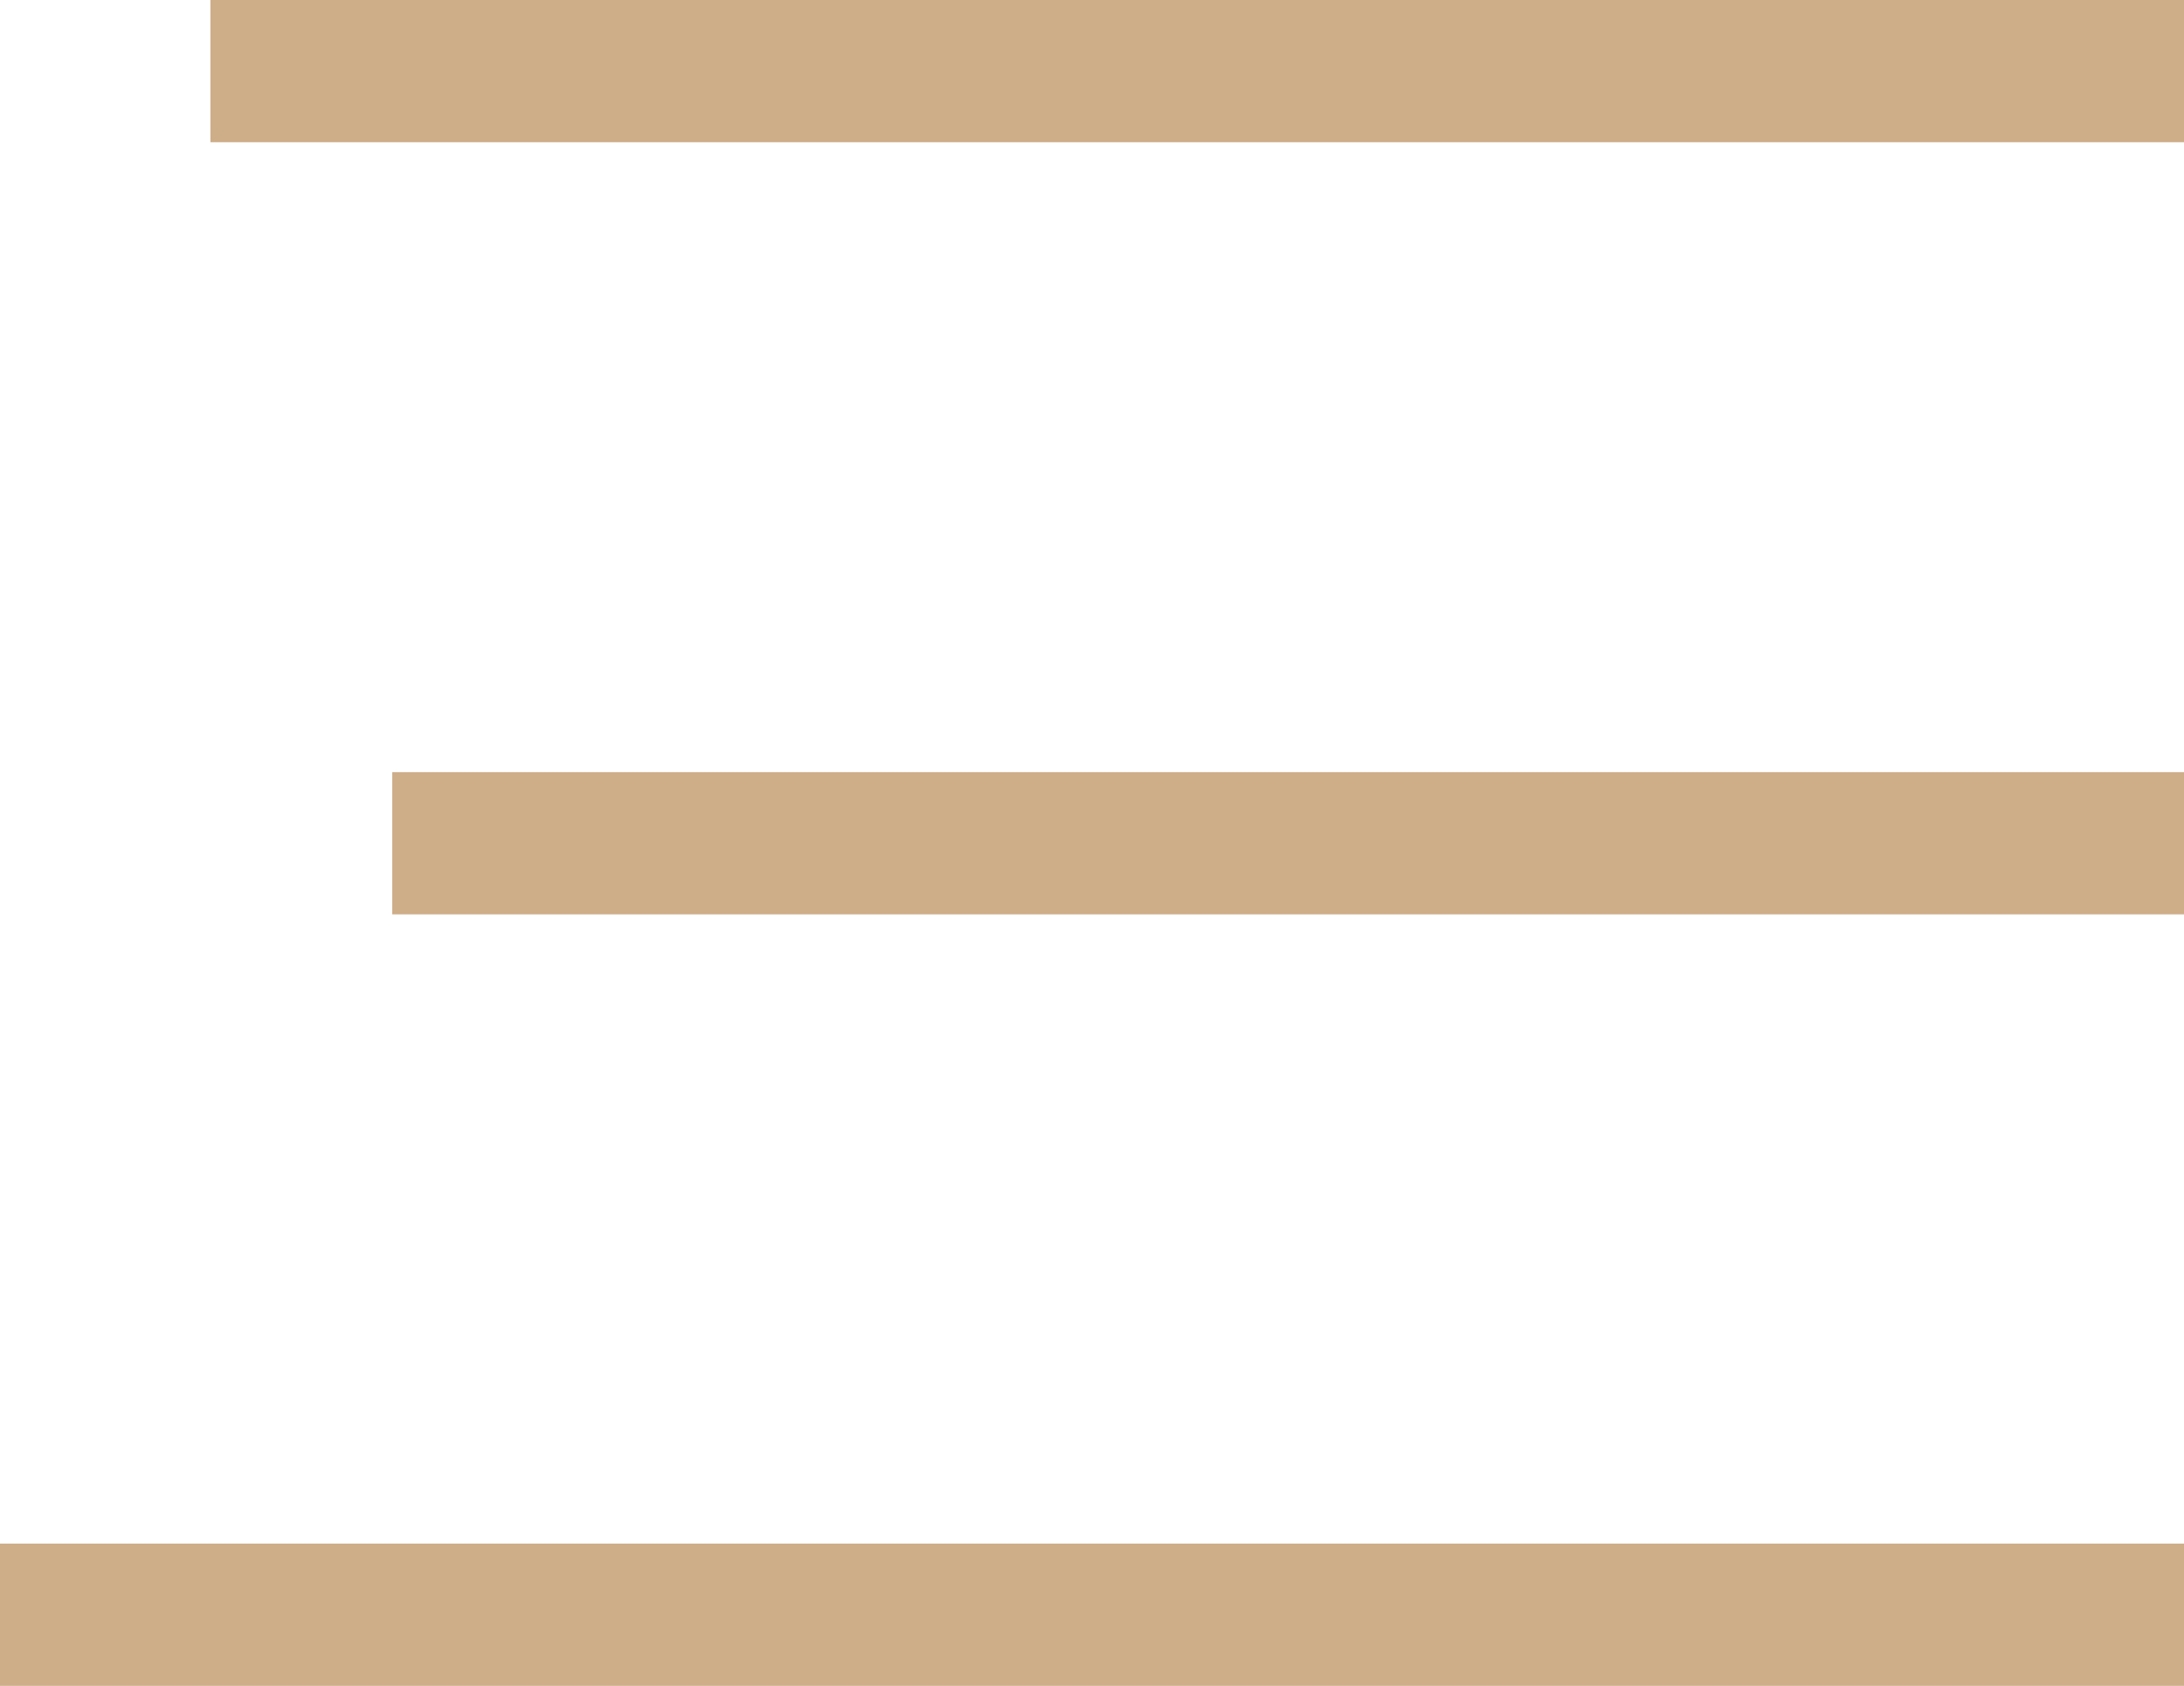
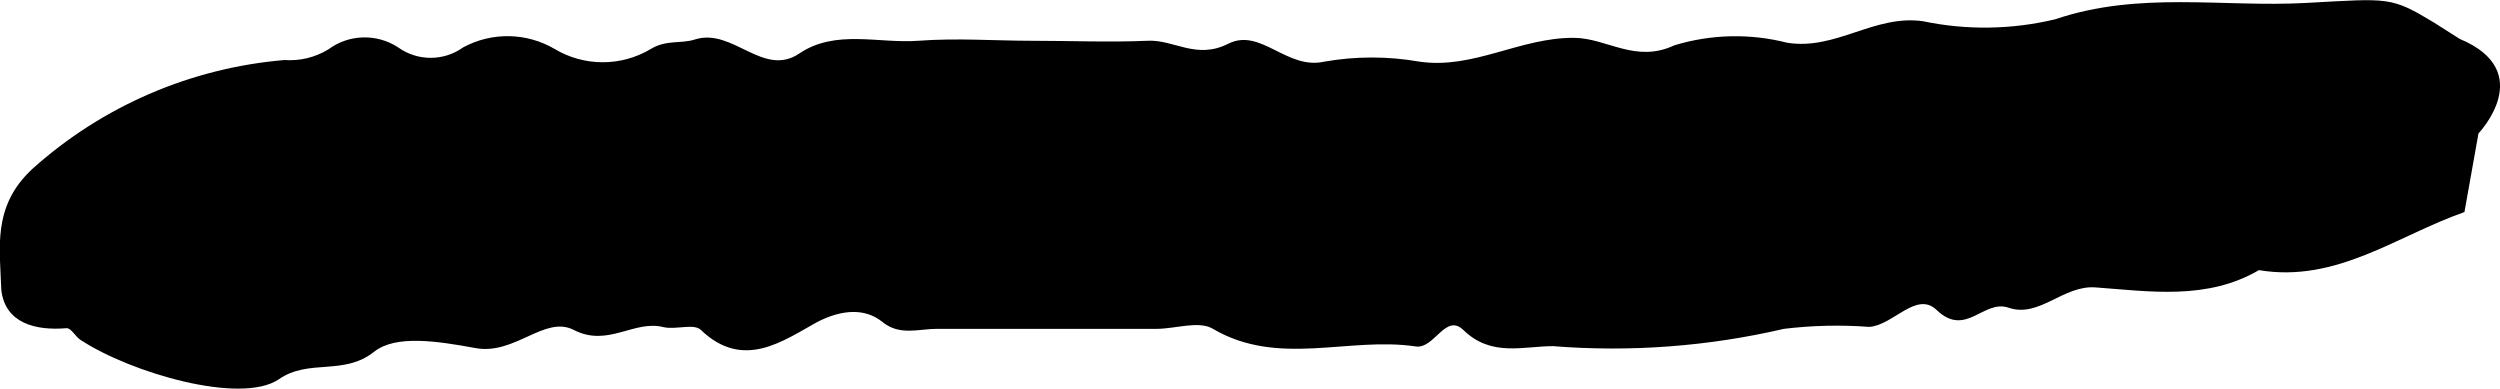
- <svg xmlns="http://www.w3.org/2000/svg" viewBox="0 0 33.63 25.96">
-   <defs>
-     <style>.cls-1{fill:#cead89;}</style>
-   </defs>
+ <svg xmlns="http://www.w3.org/2000/svg" viewBox="0 0 76.63 11.91">
  <g id="Layer_2" data-name="Layer 2">
    <g id="Layer_1-2" data-name="Layer 1">
-       <rect class="cls-1" x="3.24" width="30.39" height="2.19" />
-       <rect class="cls-1" x="6.04" y="11.89" width="27.59" height="2.19" />
-       <rect class="cls-1" y="23.77" width="33.63" height="2.19" />
+       <path d="M75.39,1.19c2.4,1,.58,2.9.58,2.9L75.54,6.5c-2.06.72-3.92,2.18-6.3,1.78-1.59.93-3.35.65-5,.53-1-.08-1.73.95-2.68.62-.76-.26-1.31.93-2.2.07-.62-.59-1.33.47-2.06.52a13.39,13.39,0,0,0-2.62.06,23.15,23.15,0,0,1-7.08.53c-.91,0-1.88.34-2.74-.49-.55-.54-.89.58-1.46.5-2.06-.31-4.21.64-6.22-.54-.43-.26-1.15,0-1.73,0-2.25,0-4.49,0-6.74,0-.55,0-1.13.22-1.66-.21s-1.24-.39-2,0c-1.05.58-2.27,1.49-3.57.24-.21-.2-.76,0-1.13-.08-.92-.24-1.71.63-2.77.08-.88-.45-1.8.78-3,.56s-2.45-.41-3.11.11c-.94.75-2,.2-2.93.85-1.17.78-4.53-.2-6.07-1.21-.16-.1-.29-.37-.43-.36-.95.08-1.88-.15-2-1.17C0,7.62-.25,6.32,1,5.17A13.22,13.22,0,0,1,8.72,1.84a2.26,2.26,0,0,0,1.35-.33,1.87,1.87,0,0,1,2.13-.06,1.71,1.71,0,0,0,2,0A2.86,2.86,0,0,1,17,1.5a2.87,2.87,0,0,0,2.95,0c.48-.29.92-.15,1.35-.29,1.16-.37,2.09,1.18,3.2.43s2.43-.3,3.64-.39,2.34,0,3.51,0,2.35.05,3.51,0c.82-.05,1.5.59,2.49.09s1.79.81,2.94.55a8.42,8.42,0,0,1,2.92,0c1.65.24,3.08-.74,4.73-.73,1,0,1.89.79,3.08.23a6.41,6.41,0,0,1,3.46-.08c1.49.24,2.67-.87,4.16-.66A9.25,9.25,0,0,0,63,.59c2.57-.87,5.13-.36,7.69-.5s2.59-.2,3.93.61Z" />
    </g>
  </g>
</svg>
